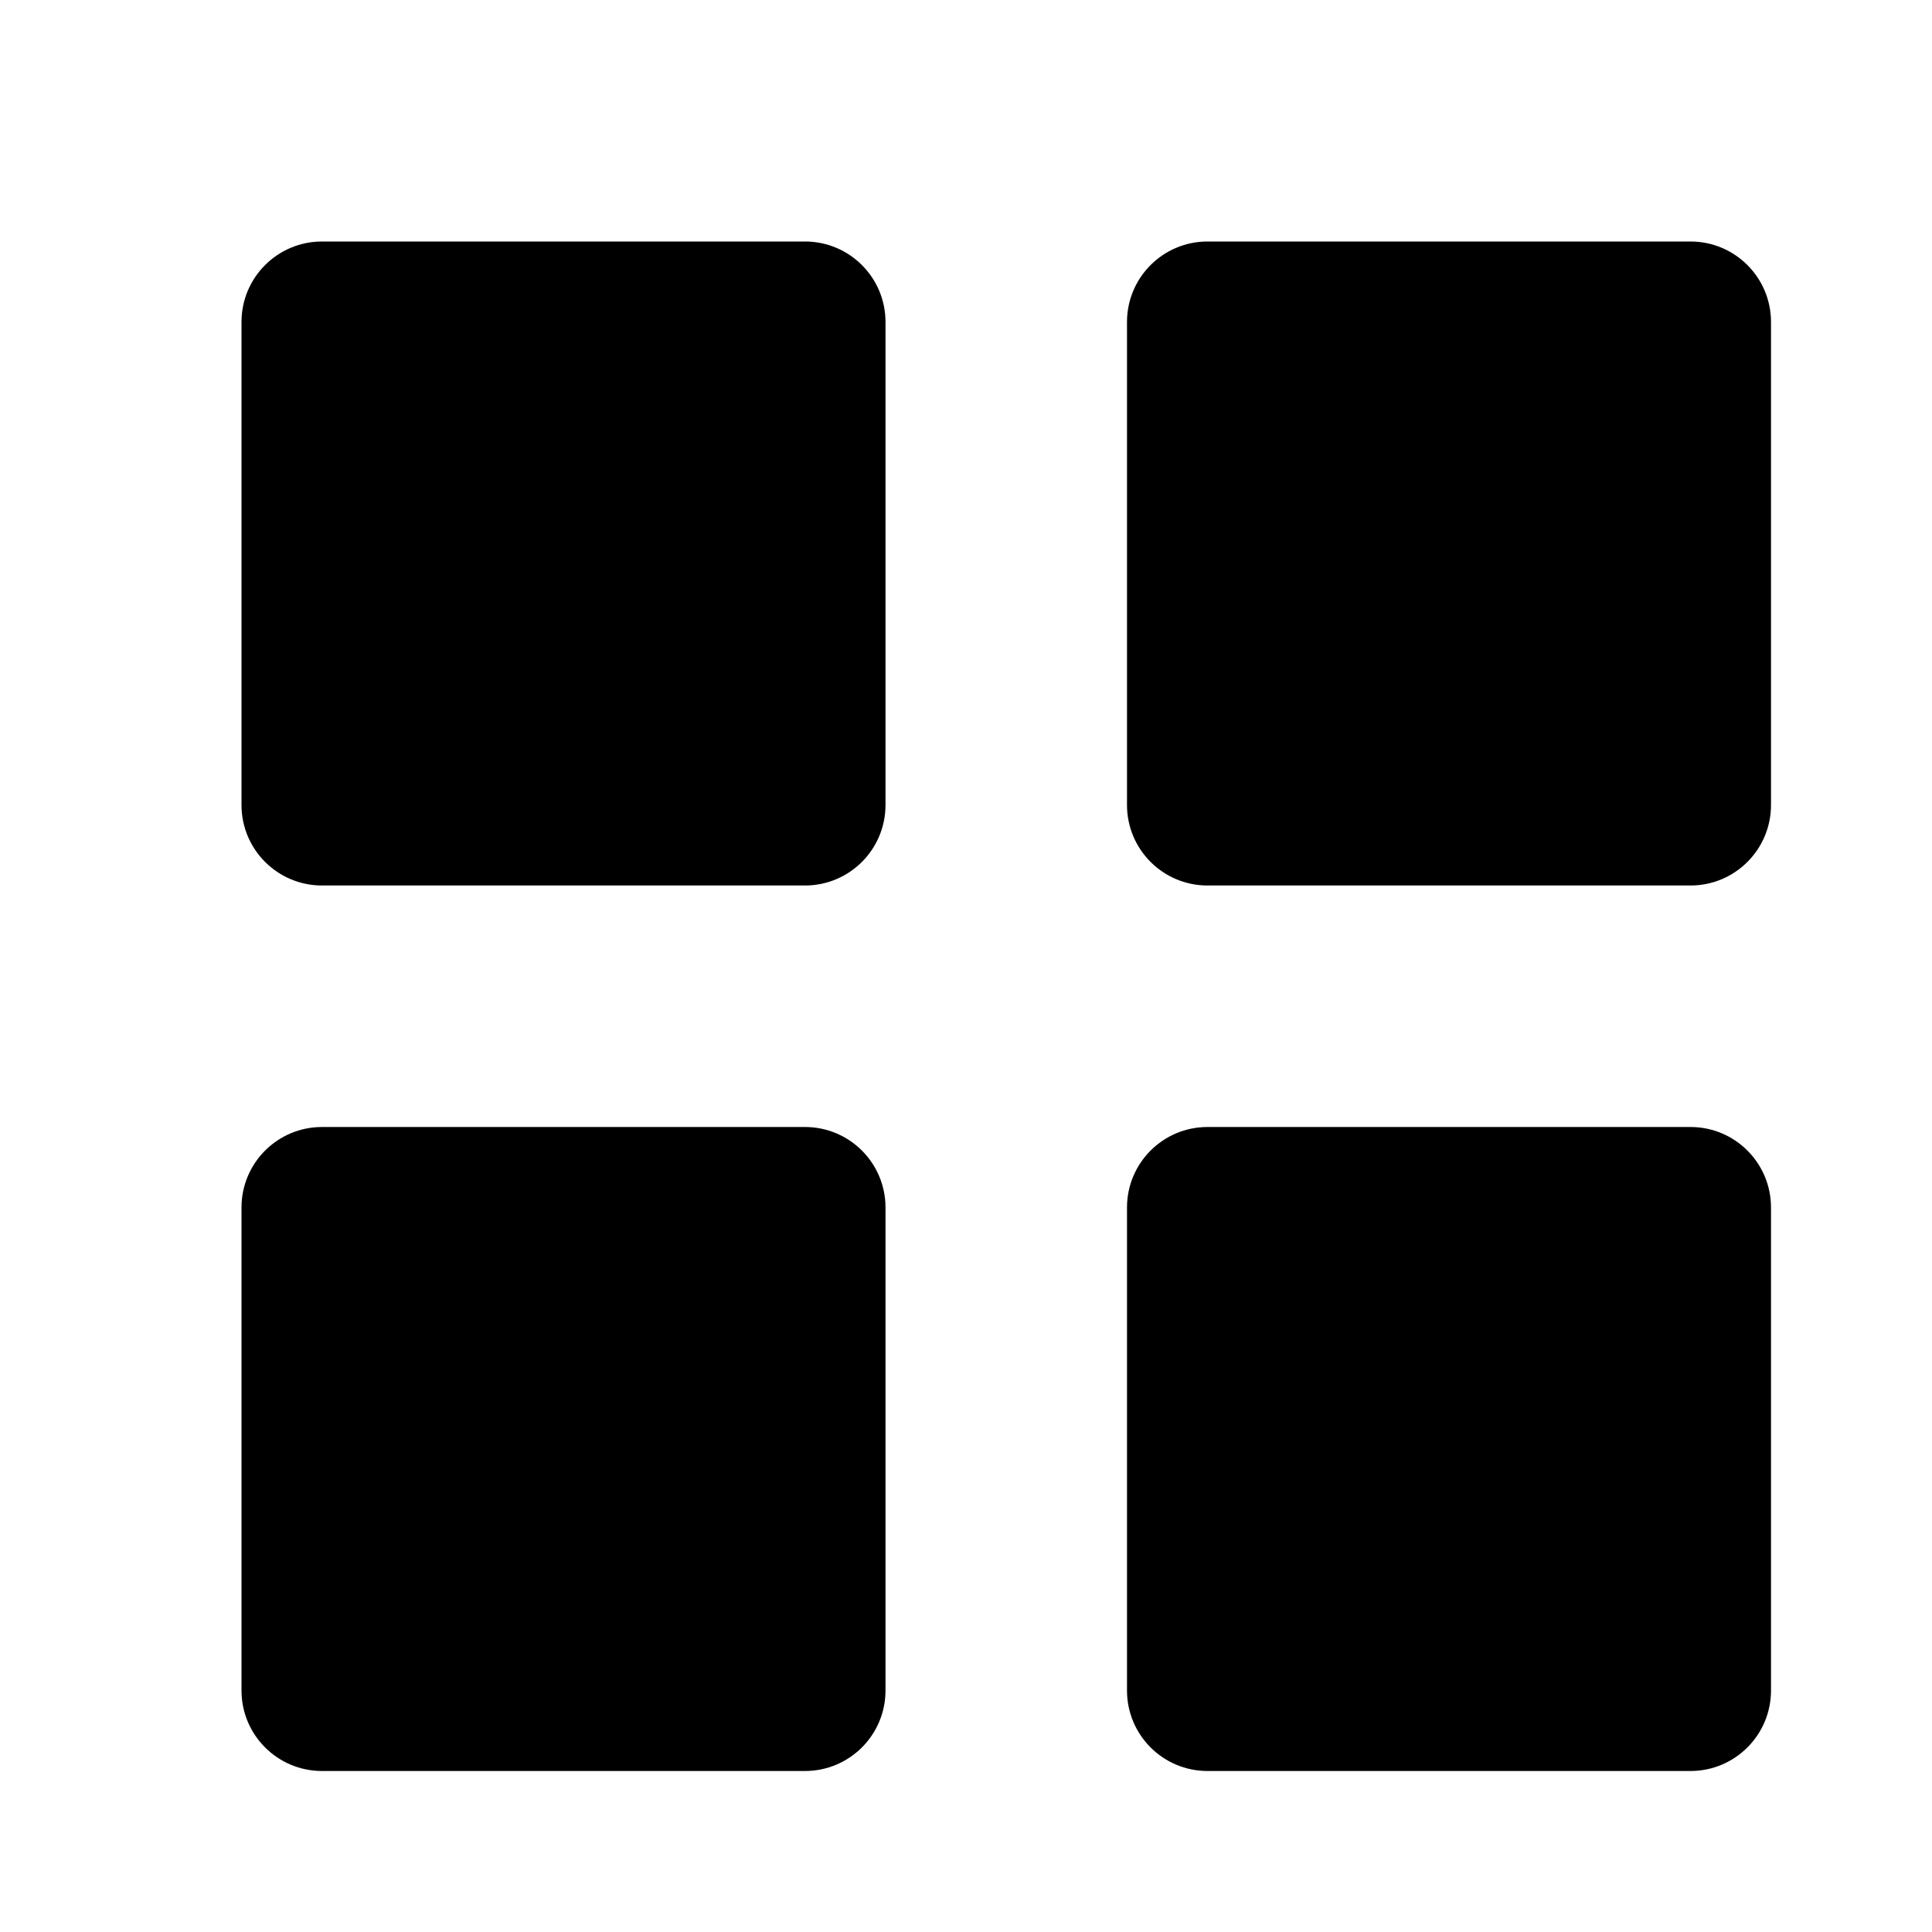
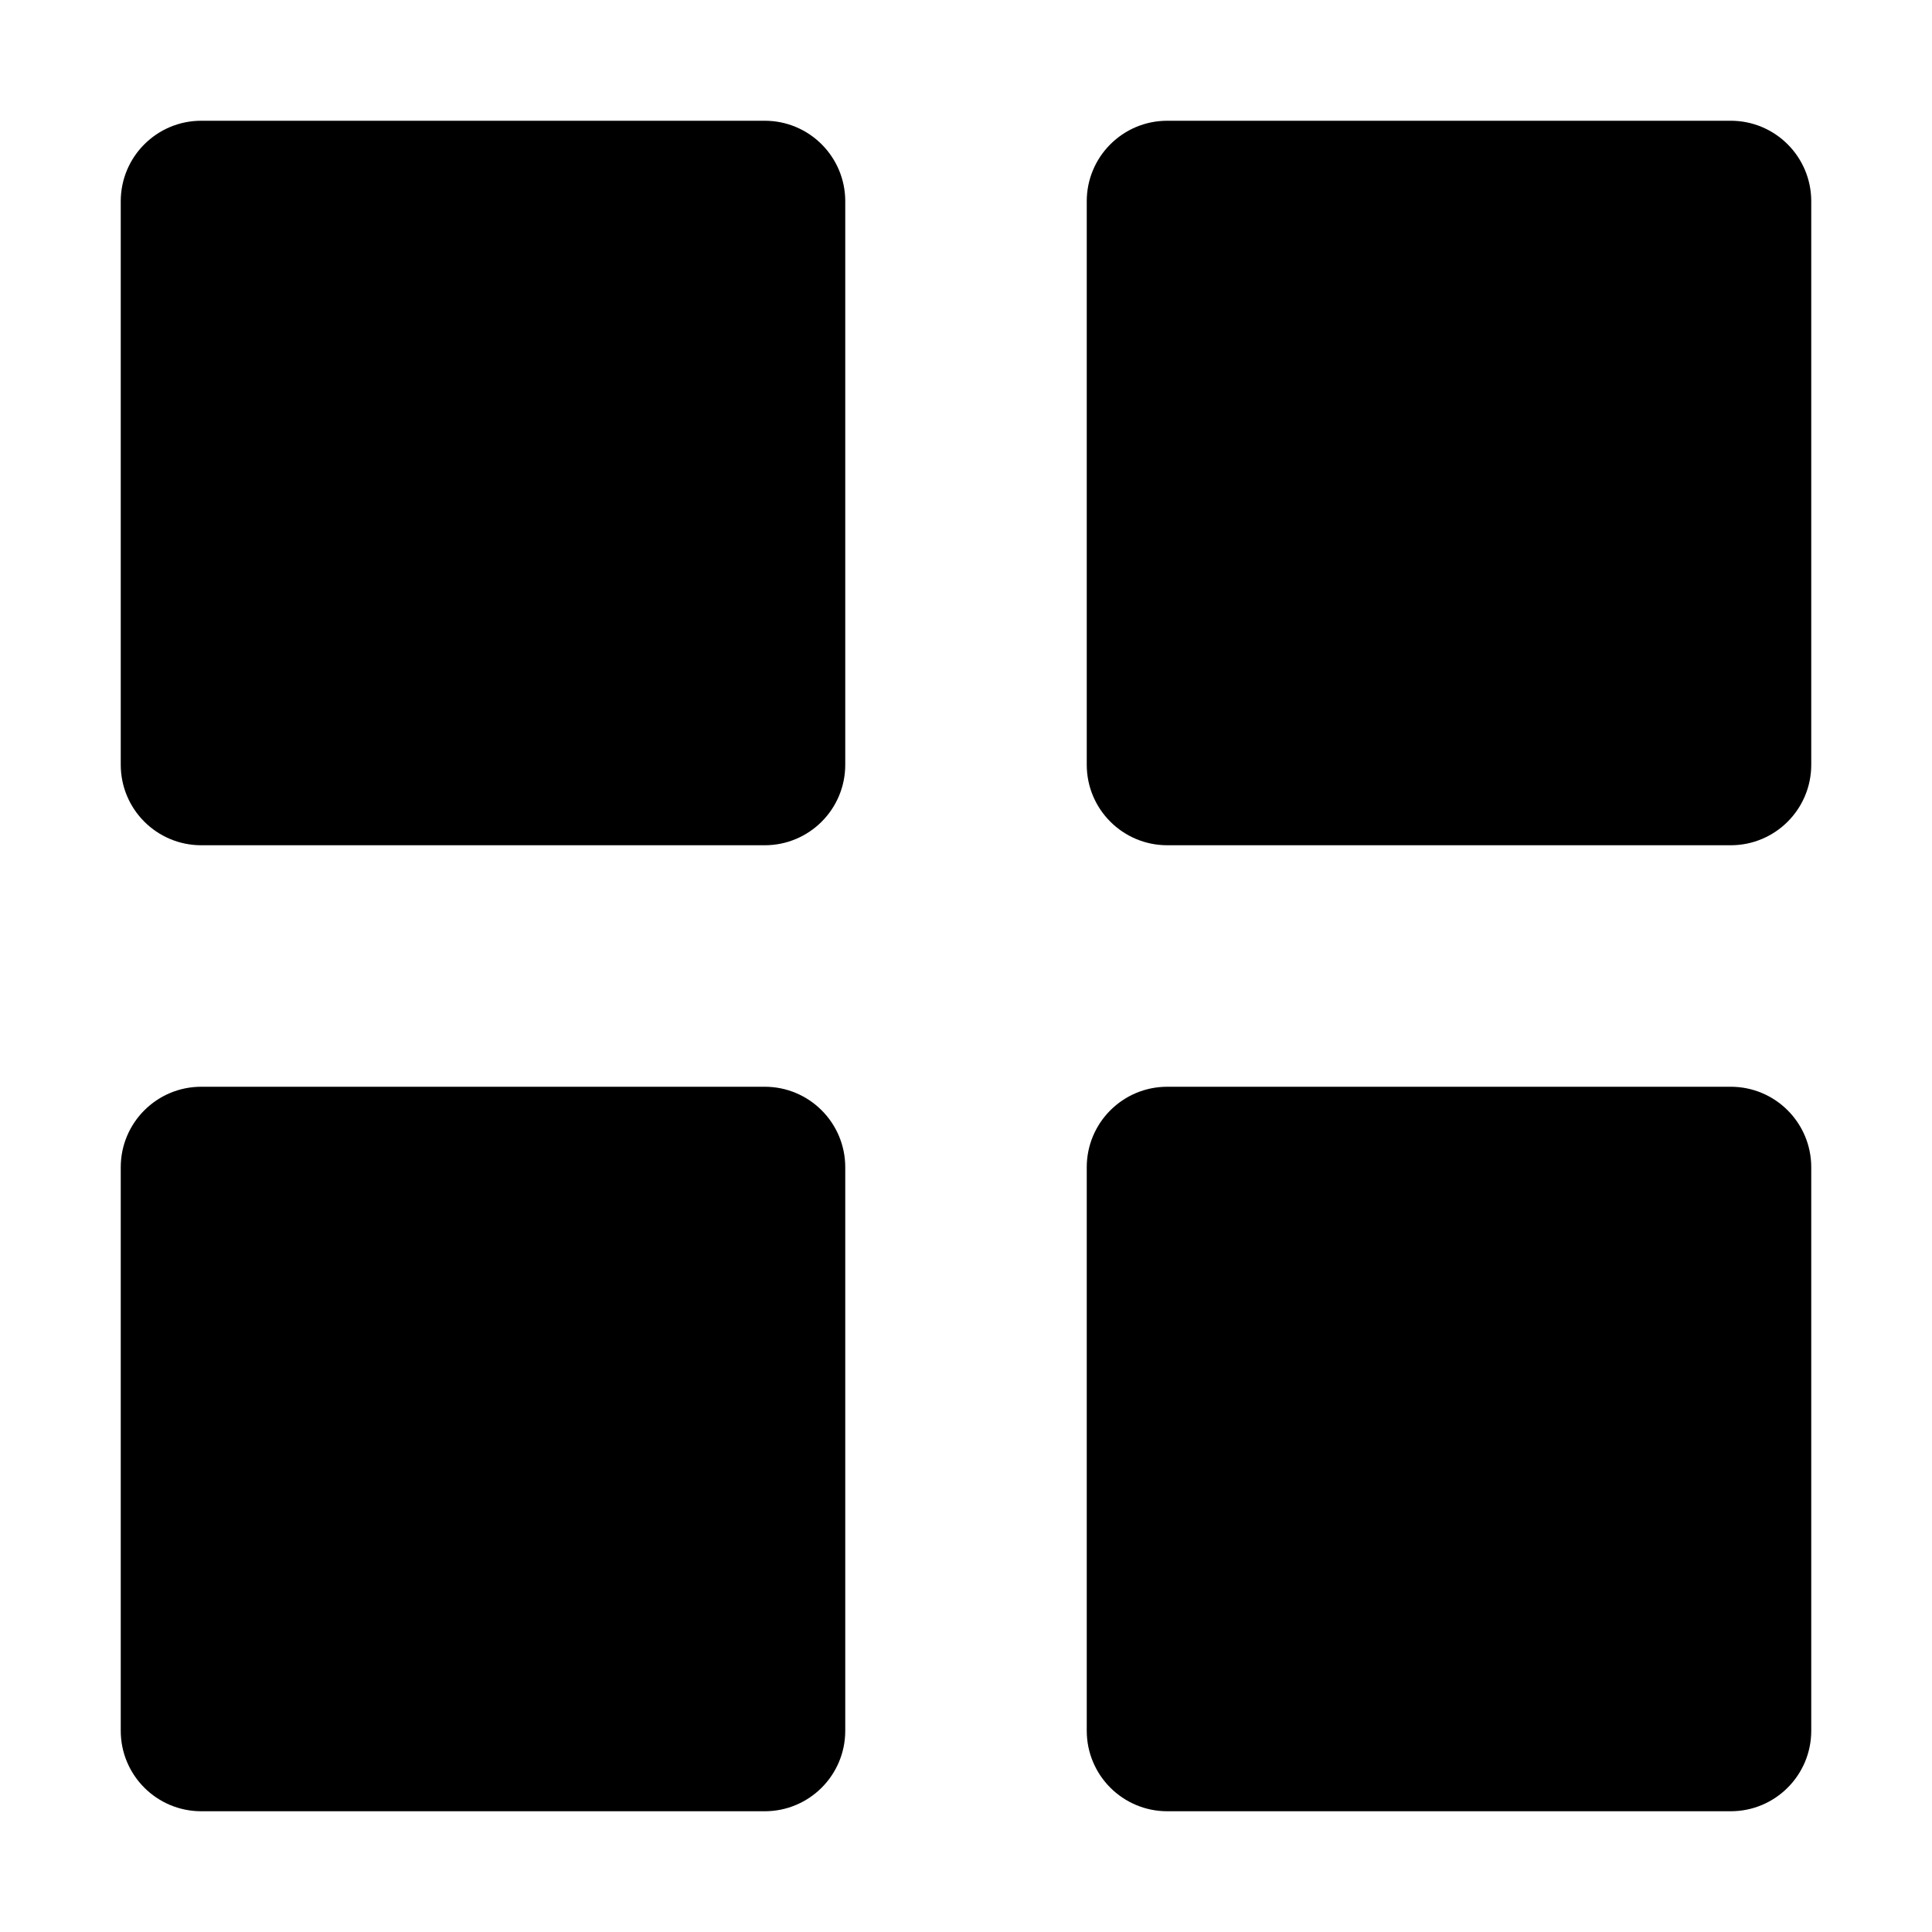
<svg xmlns="http://www.w3.org/2000/svg" width="24" height="24" viewBox="0 0 24 24">
-   <rect x="3" y="3" rx="1" width="8" height="8">
-     <animate id="a" begin="0;b.end+.15s" attributeName="x" dur=".6s" values="3;2;3" keyTimes="0;.2;1" fill="freeze" />
-     <animate begin="0;b.end+.15s" attributeName="y" dur=".6s" values="3;2;3" keyTimes="0;.2;1" fill="freeze" />
-     <animate begin="0;b.end+.15s" attributeName="width" dur=".6s" values="8;10;8" keyTimes="0;.2;1" fill="freeze" />
-     <animate begin="0;b.end+.15s" attributeName="height" dur=".6s" values="8;10;8" keyTimes="0;.2;1" fill="freeze" />
+   <rect x="1.5" y="1.5" rx="1" width="9" height="9">
+     <animate id="a" begin="0;b.end+.15s" attributeName="x" dur=".6s" values="1.5;.5;1.5" keyTimes="0;.2;1" fill="freeze" />
+     <animate begin="0;b.end+.15s" attributeName="y" dur=".6s" values="1.5;.5;1.5" keyTimes="0;.2;1" fill="freeze" />
+     <animate begin="0;b.end+.15s" attributeName="width" dur=".6s" values="9;11;9" keyTimes="0;.2;1" fill="freeze" />
+     <animate begin="0;b.end+.15s" attributeName="height" dur=".6s" values="9;11;9" keyTimes="0;.2;1" fill="freeze" />
  </rect>
-   <rect x="14" y="3" rx="1" width="8" height="8">
-     <animate begin="a.begin+.15s" attributeName="x" dur=".6s" values="14;13;14" keyTimes="0;.2;1" fill="freeze" />
-     <animate begin="a.begin+.15s" attributeName="y" dur=".6s" values="3;2;3" keyTimes="0;.2;1" fill="freeze" />
-     <animate begin="a.begin+.15s" attributeName="width" dur=".6s" values="8;10;8" keyTimes="0;.2;1" fill="freeze" />
-     <animate begin="a.begin+.15s" attributeName="height" dur=".6s" values="8;10;8" keyTimes="0;.2;1" fill="freeze" />
+   <rect x="13.5" y="1.5" rx="1" width="9" height="9">
+     <animate begin="a.begin+.15s" attributeName="x" dur=".6s" values="13.5;12.5;13.5" keyTimes="0;.2;1" fill="freeze" />
+     <animate begin="a.begin+.15s" attributeName="y" dur=".6s" values="1.5;.5;1.5" keyTimes="0;.2;1" fill="freeze" />
+     <animate begin="a.begin+.15s" attributeName="width" dur=".6s" values="9;11;9" keyTimes="0;.2;1" fill="freeze" />
+     <animate begin="a.begin+.15s" attributeName="height" dur=".6s" values="9;11;9" keyTimes="0;.2;1" fill="freeze" />
  </rect>
-   <rect x="14" y="14" rx="1" width="8" height="8">
-     <animate begin="a.begin+.3s" attributeName="x" dur=".6s" values="14;13;14" keyTimes="0;.2;1" fill="freeze" />
-     <animate begin="a.begin+.3s" attributeName="y" dur=".6s" values="14;13;14" keyTimes="0;.2;1" fill="freeze" />
-     <animate begin="a.begin+.3s" attributeName="width" dur=".6s" values="8;10;8" keyTimes="0;.2;1" fill="freeze" />
-     <animate begin="a.begin+.3s" attributeName="height" dur=".6s" values="8;10;8" keyTimes="0;.2;1" fill="freeze" />
+   <rect x="13.5" y="13.5" rx="1" width="9" height="9">
+     <animate begin="a.begin+.3s" attributeName="x" dur=".6s" values="13.5;12.5;13.5" keyTimes="0;.2;1" fill="freeze" />
+     <animate begin="a.begin+.3s" attributeName="y" dur=".6s" values="13.5;12.5;13.5" keyTimes="0;.2;1" fill="freeze" />
+     <animate begin="a.begin+.3s" attributeName="width" dur=".6s" values="9;11;9" keyTimes="0;.2;1" fill="freeze" />
+     <animate begin="a.begin+.3s" attributeName="height" dur=".6s" values="9;11;9" keyTimes="0;.2;1" fill="freeze" />
  </rect>
-   <rect x="3" y="14" rx="1" width="8" height="8">
-     <animate id="b" begin="a.begin+.45s" attributeName="x" dur=".6s" values="3;2;3" keyTimes="0;.2;1" fill="freeze" />
-     <animate begin="a.begin+.45s" attributeName="y" dur=".6s" values="14;13;14" keyTimes="0;.2;1" fill="freeze" />
-     <animate begin="a.begin+.45s" attributeName="width" dur=".6s" values="8;10;8" keyTimes="0;.2;1" fill="freeze" />
-     <animate begin="a.begin+.45s" attributeName="height" dur=".6s" values="8;10;8" keyTimes="0;.2;1" fill="freeze" />
+   <rect x="1.5" y="13.5" rx="1" width="9" height="9">
+     <animate id="b" begin="a.begin+.45s" attributeName="x" dur=".6s" values="1.5;.5;1.5" keyTimes="0;.2;1" fill="freeze" />
+     <animate begin="a.begin+.45s" attributeName="y" dur=".6s" values="13.5;12.5;13.5" keyTimes="0;.2;1" fill="freeze" />
+     <animate begin="a.begin+.45s" attributeName="width" dur=".6s" values="9;11;9" keyTimes="0;.2;1" fill="freeze" />
+     <animate begin="a.begin+.45s" attributeName="height" dur=".6s" values="9;11;9" keyTimes="0;.2;1" fill="freeze" />
  </rect>
</svg>
